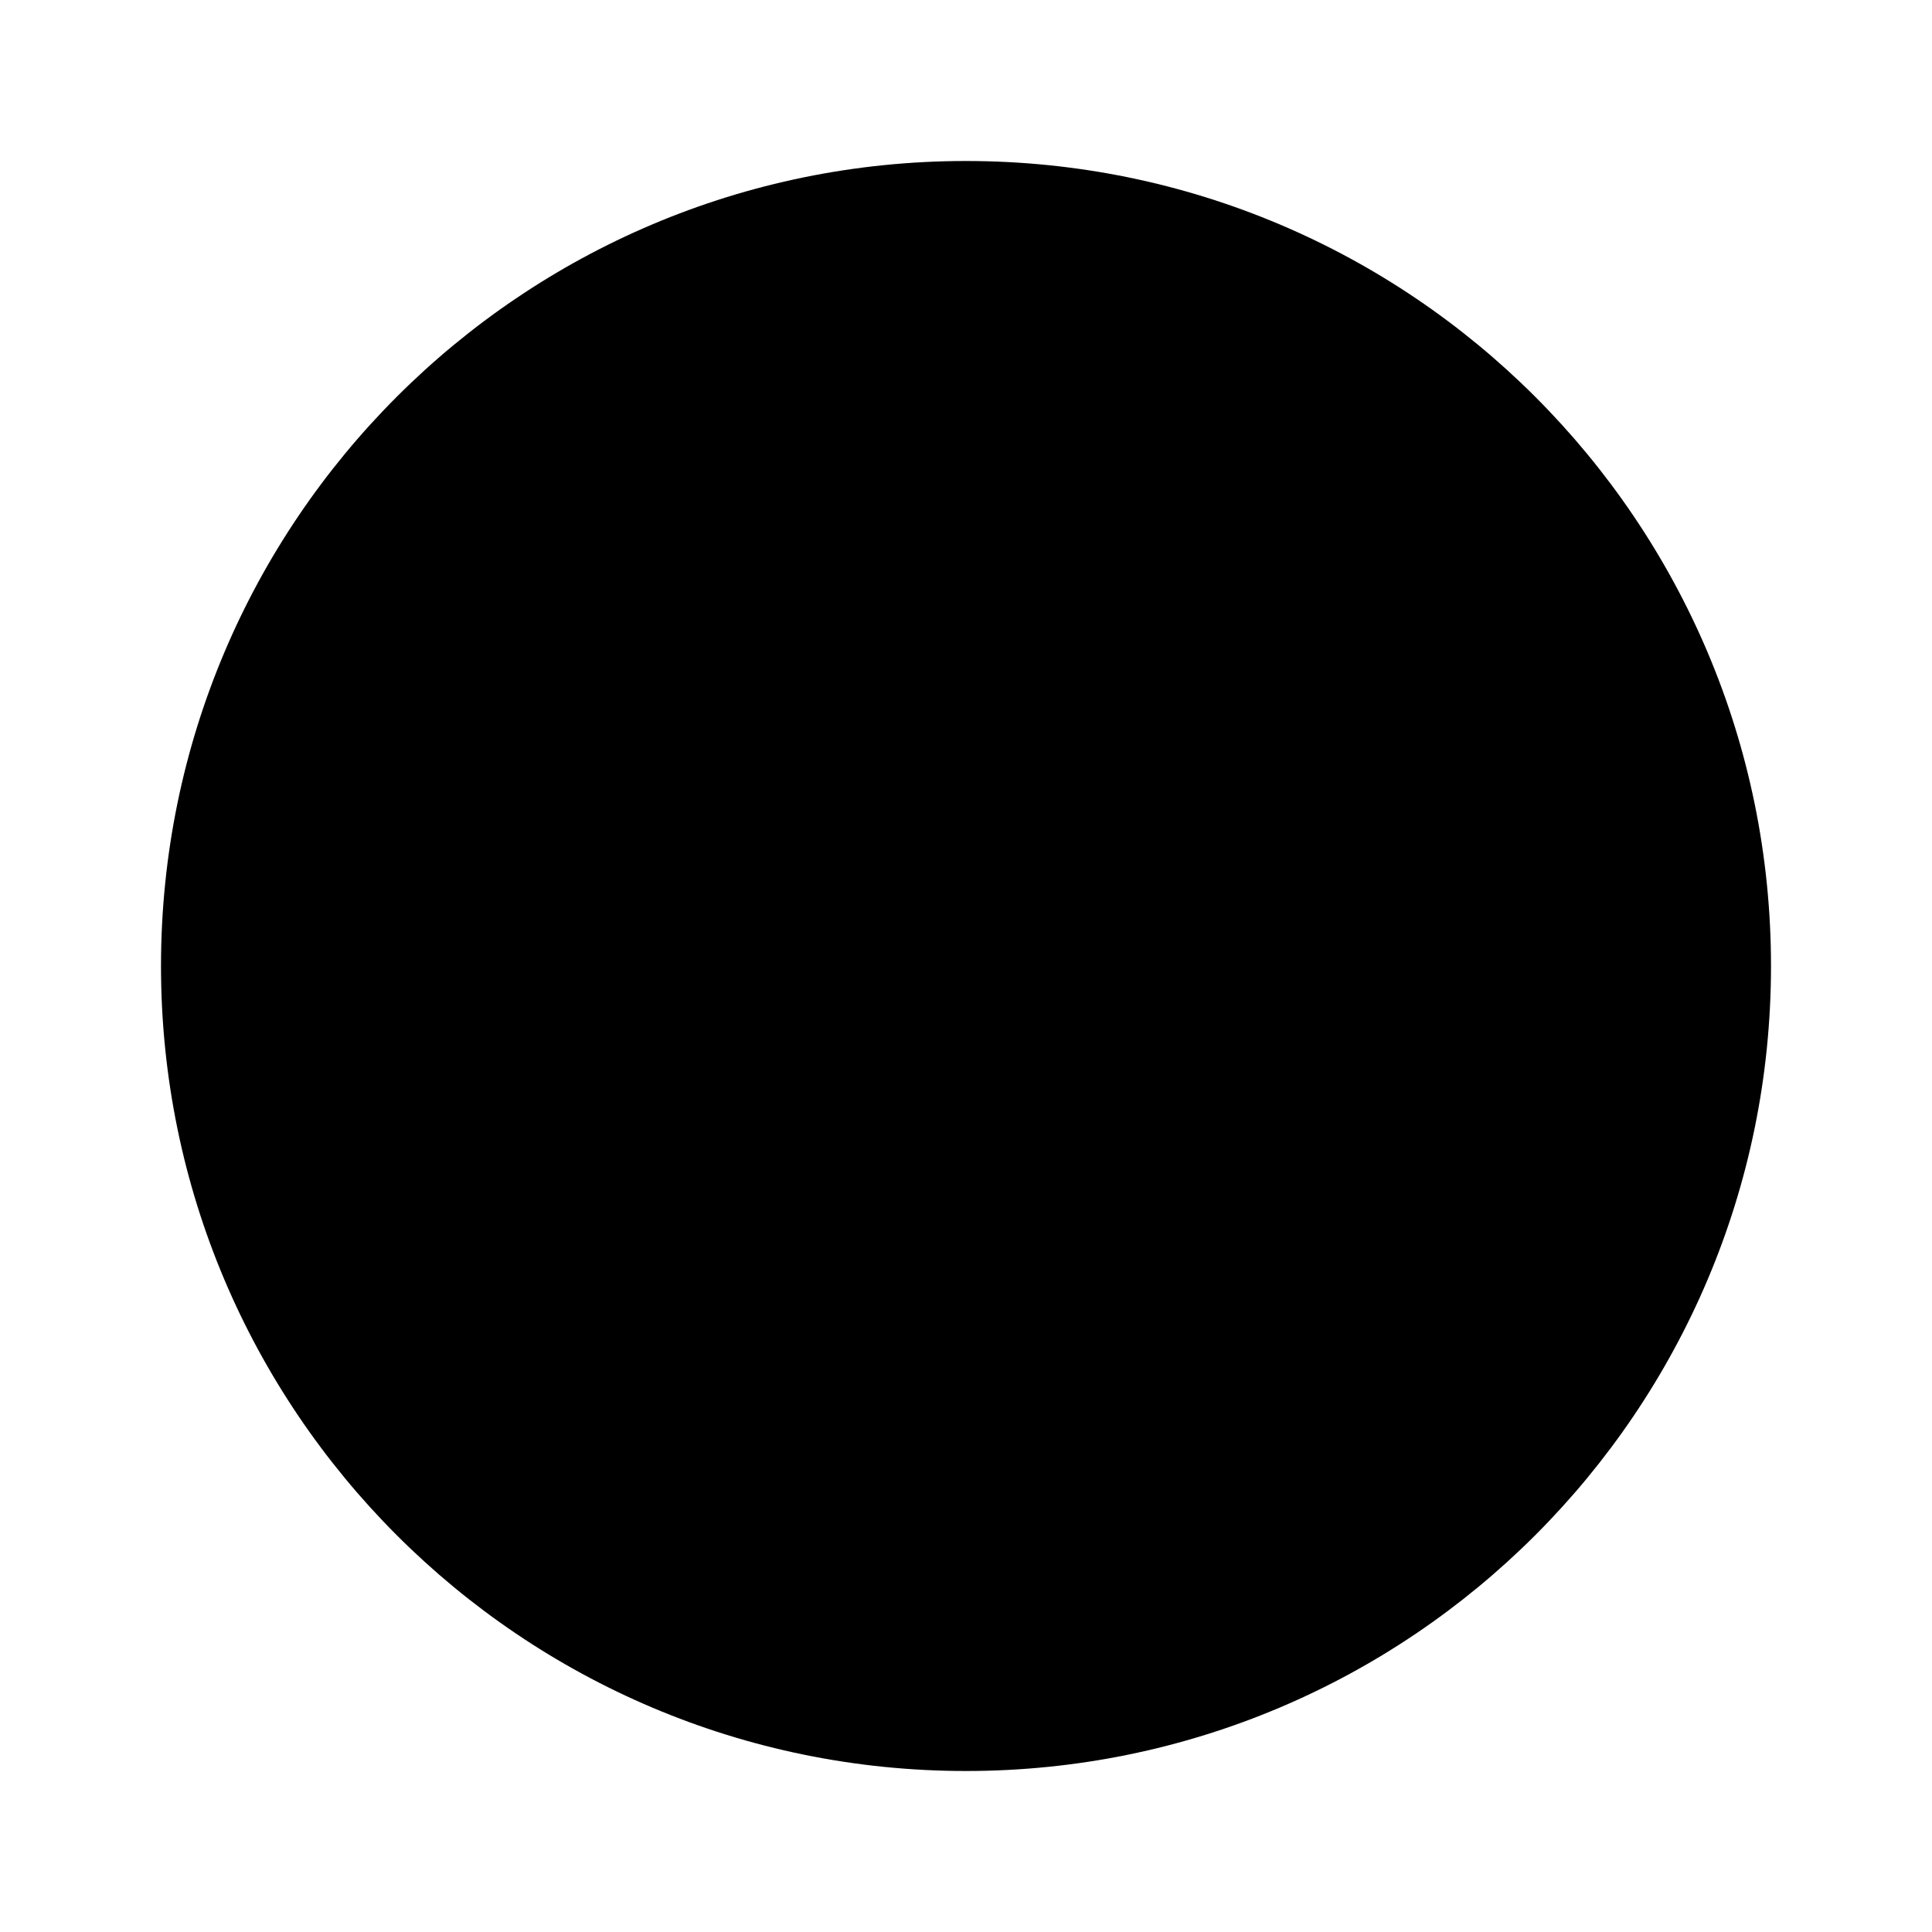
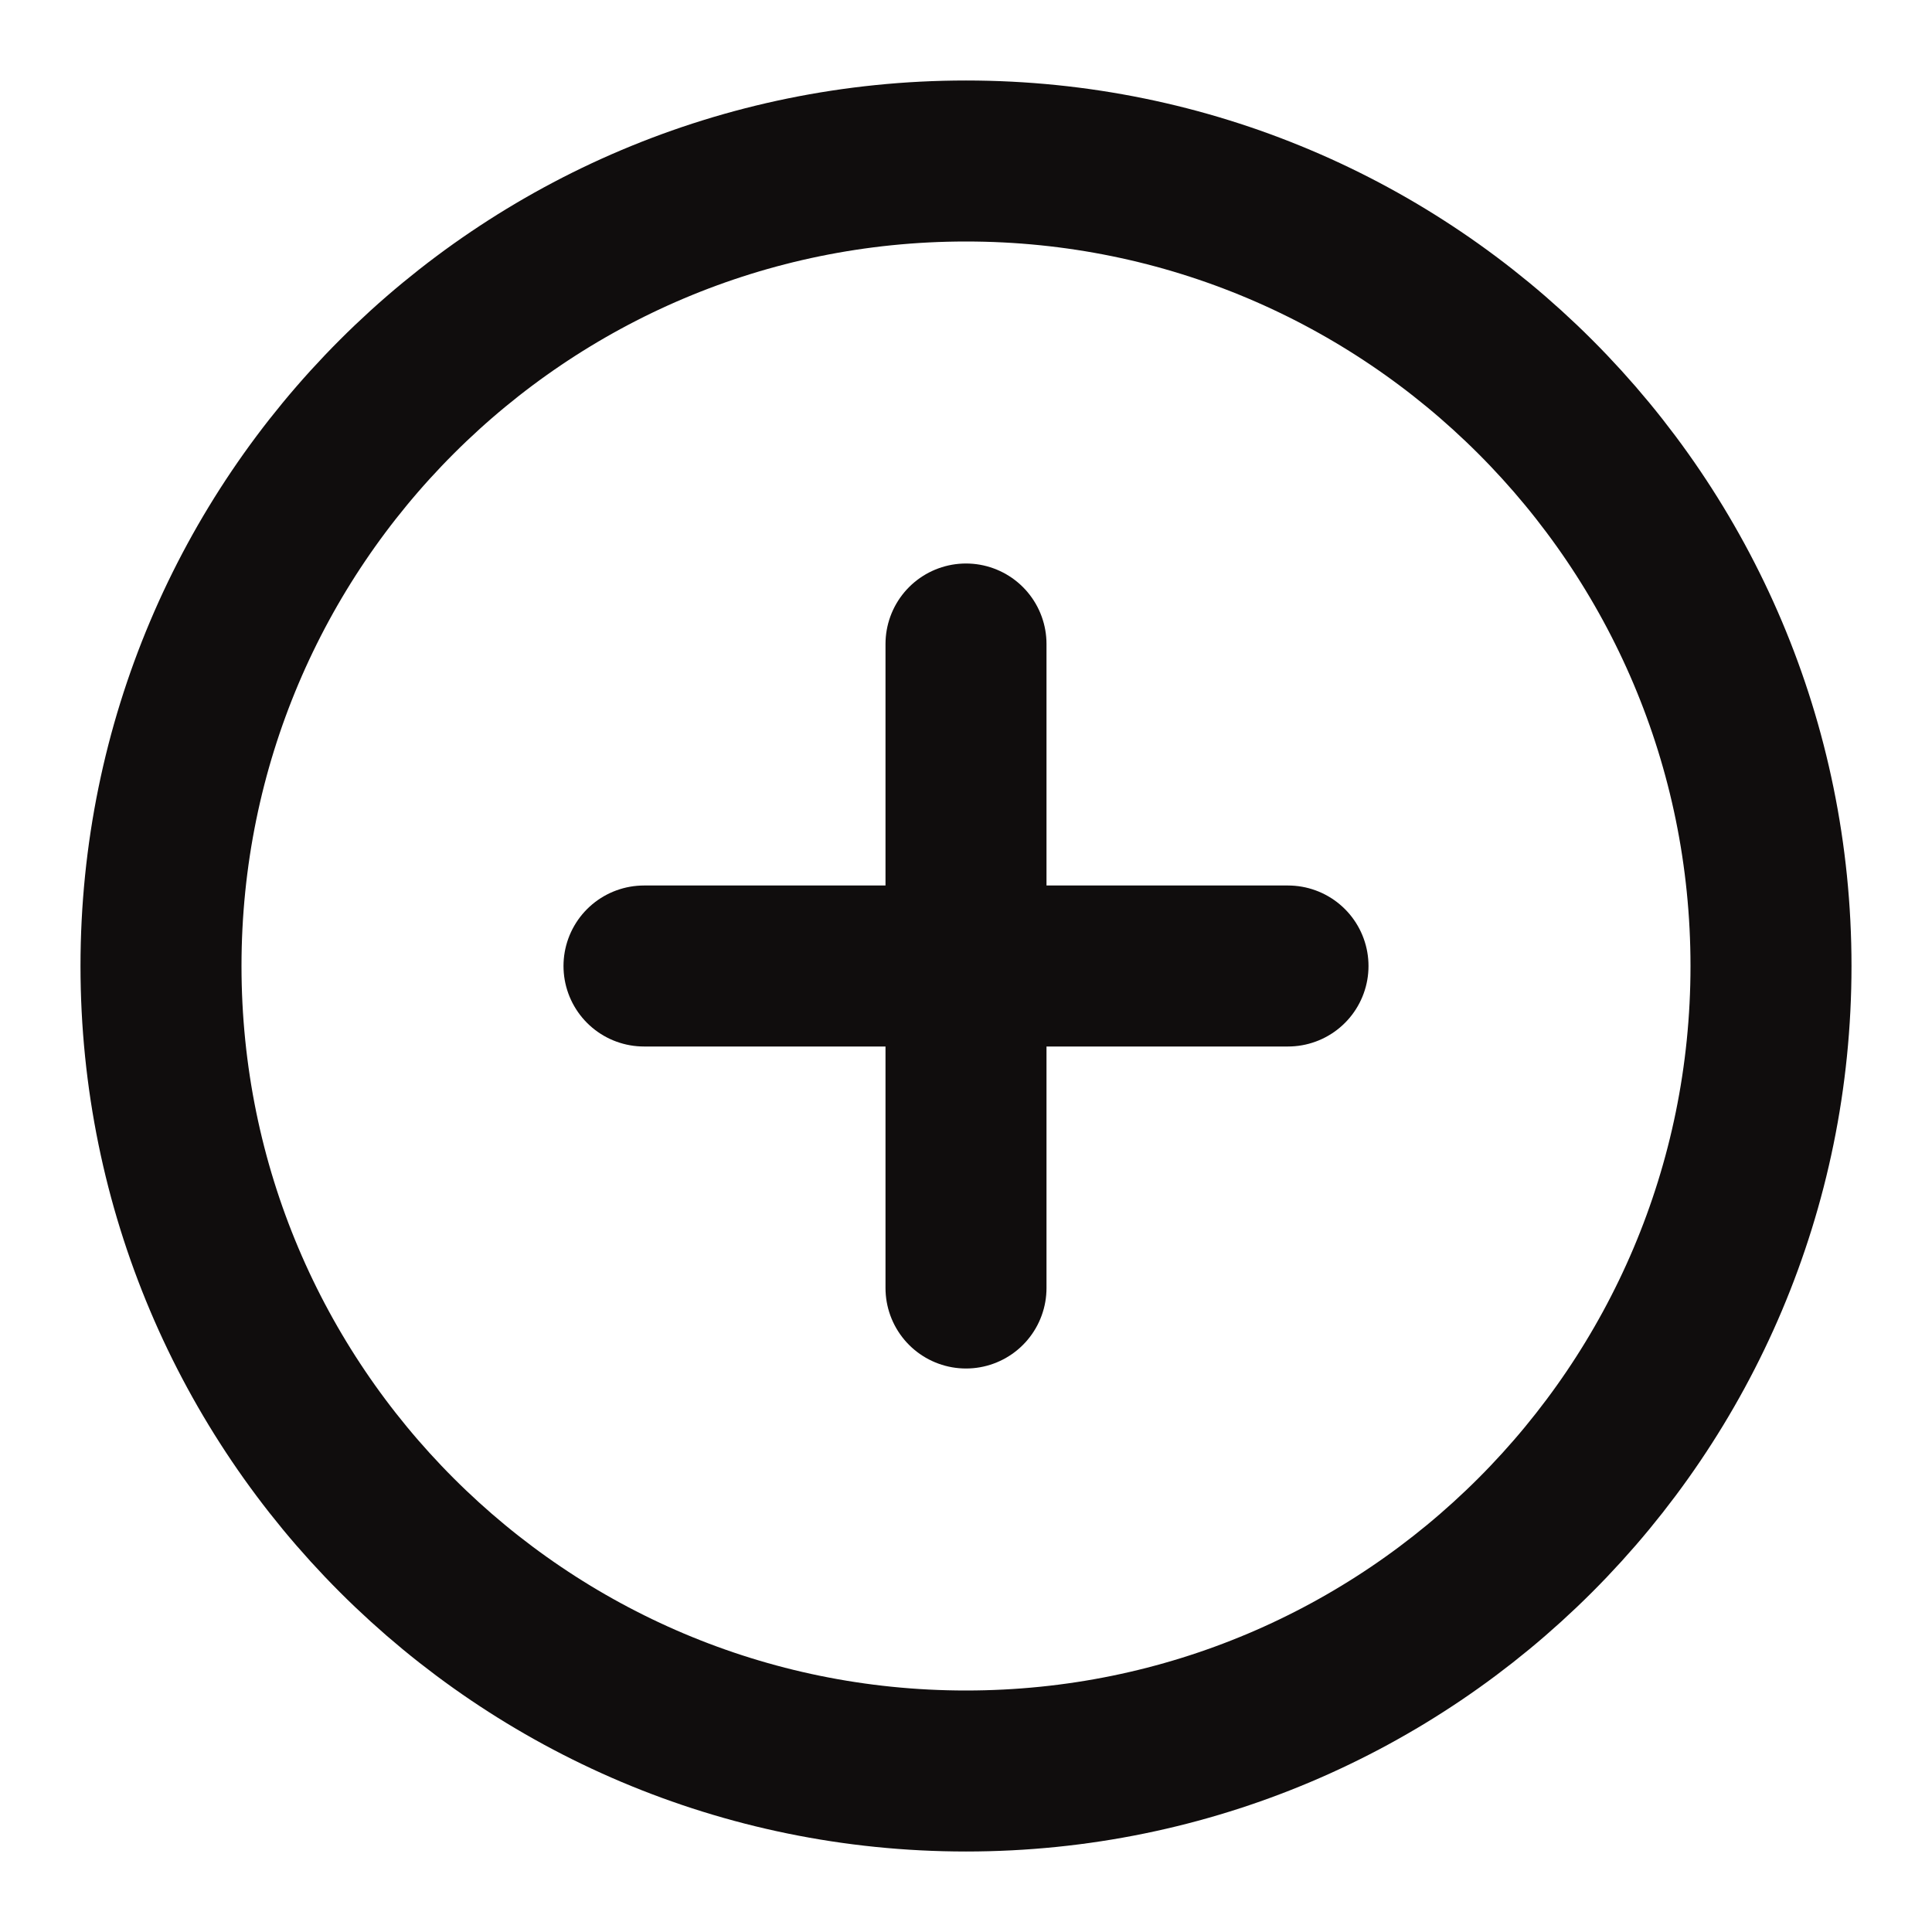
- <svg xmlns="http://www.w3.org/2000/svg" width="24" height="24" viewBox="0 0 24 24">
-   <path d="M12 22C17.523 22 22 17.523 22 12C22 6.477 17.523 2 12 2C6.477 2 2 6.477 2 12C2 17.523 6.477 22 12 22Z" stroke-width="2" stroke-linecap="round" stroke-linejoin="round" />
-   <path d="M12 8V16" stroke-width="2" stroke-linecap="round" stroke-linejoin="round" />
-   <path d="M8 12H16" stroke-width="2" stroke-linecap="round" stroke-linejoin="round" />
+ <svg xmlns="http://www.w3.org/2000/svg" width="24" height="24" viewBox="0 0 24 24" fill="none">
+   <path d="M12 22C17.523 22 22 17.523 22 12C22 6.477 17.523 2 12 2C6.477 2 2 6.477 2 12C2 17.523 6.477 22 12 22Z" stroke="#100D0D" stroke-width="2" stroke-linecap="round" stroke-linejoin="round" />
+   <path d="M12 8V16" stroke="#100D0D" stroke-width="2" stroke-linecap="round" stroke-linejoin="round" />
+   <path d="M8 12H16" stroke="#100D0D" stroke-width="2" stroke-linecap="round" stroke-linejoin="round" />
</svg>
